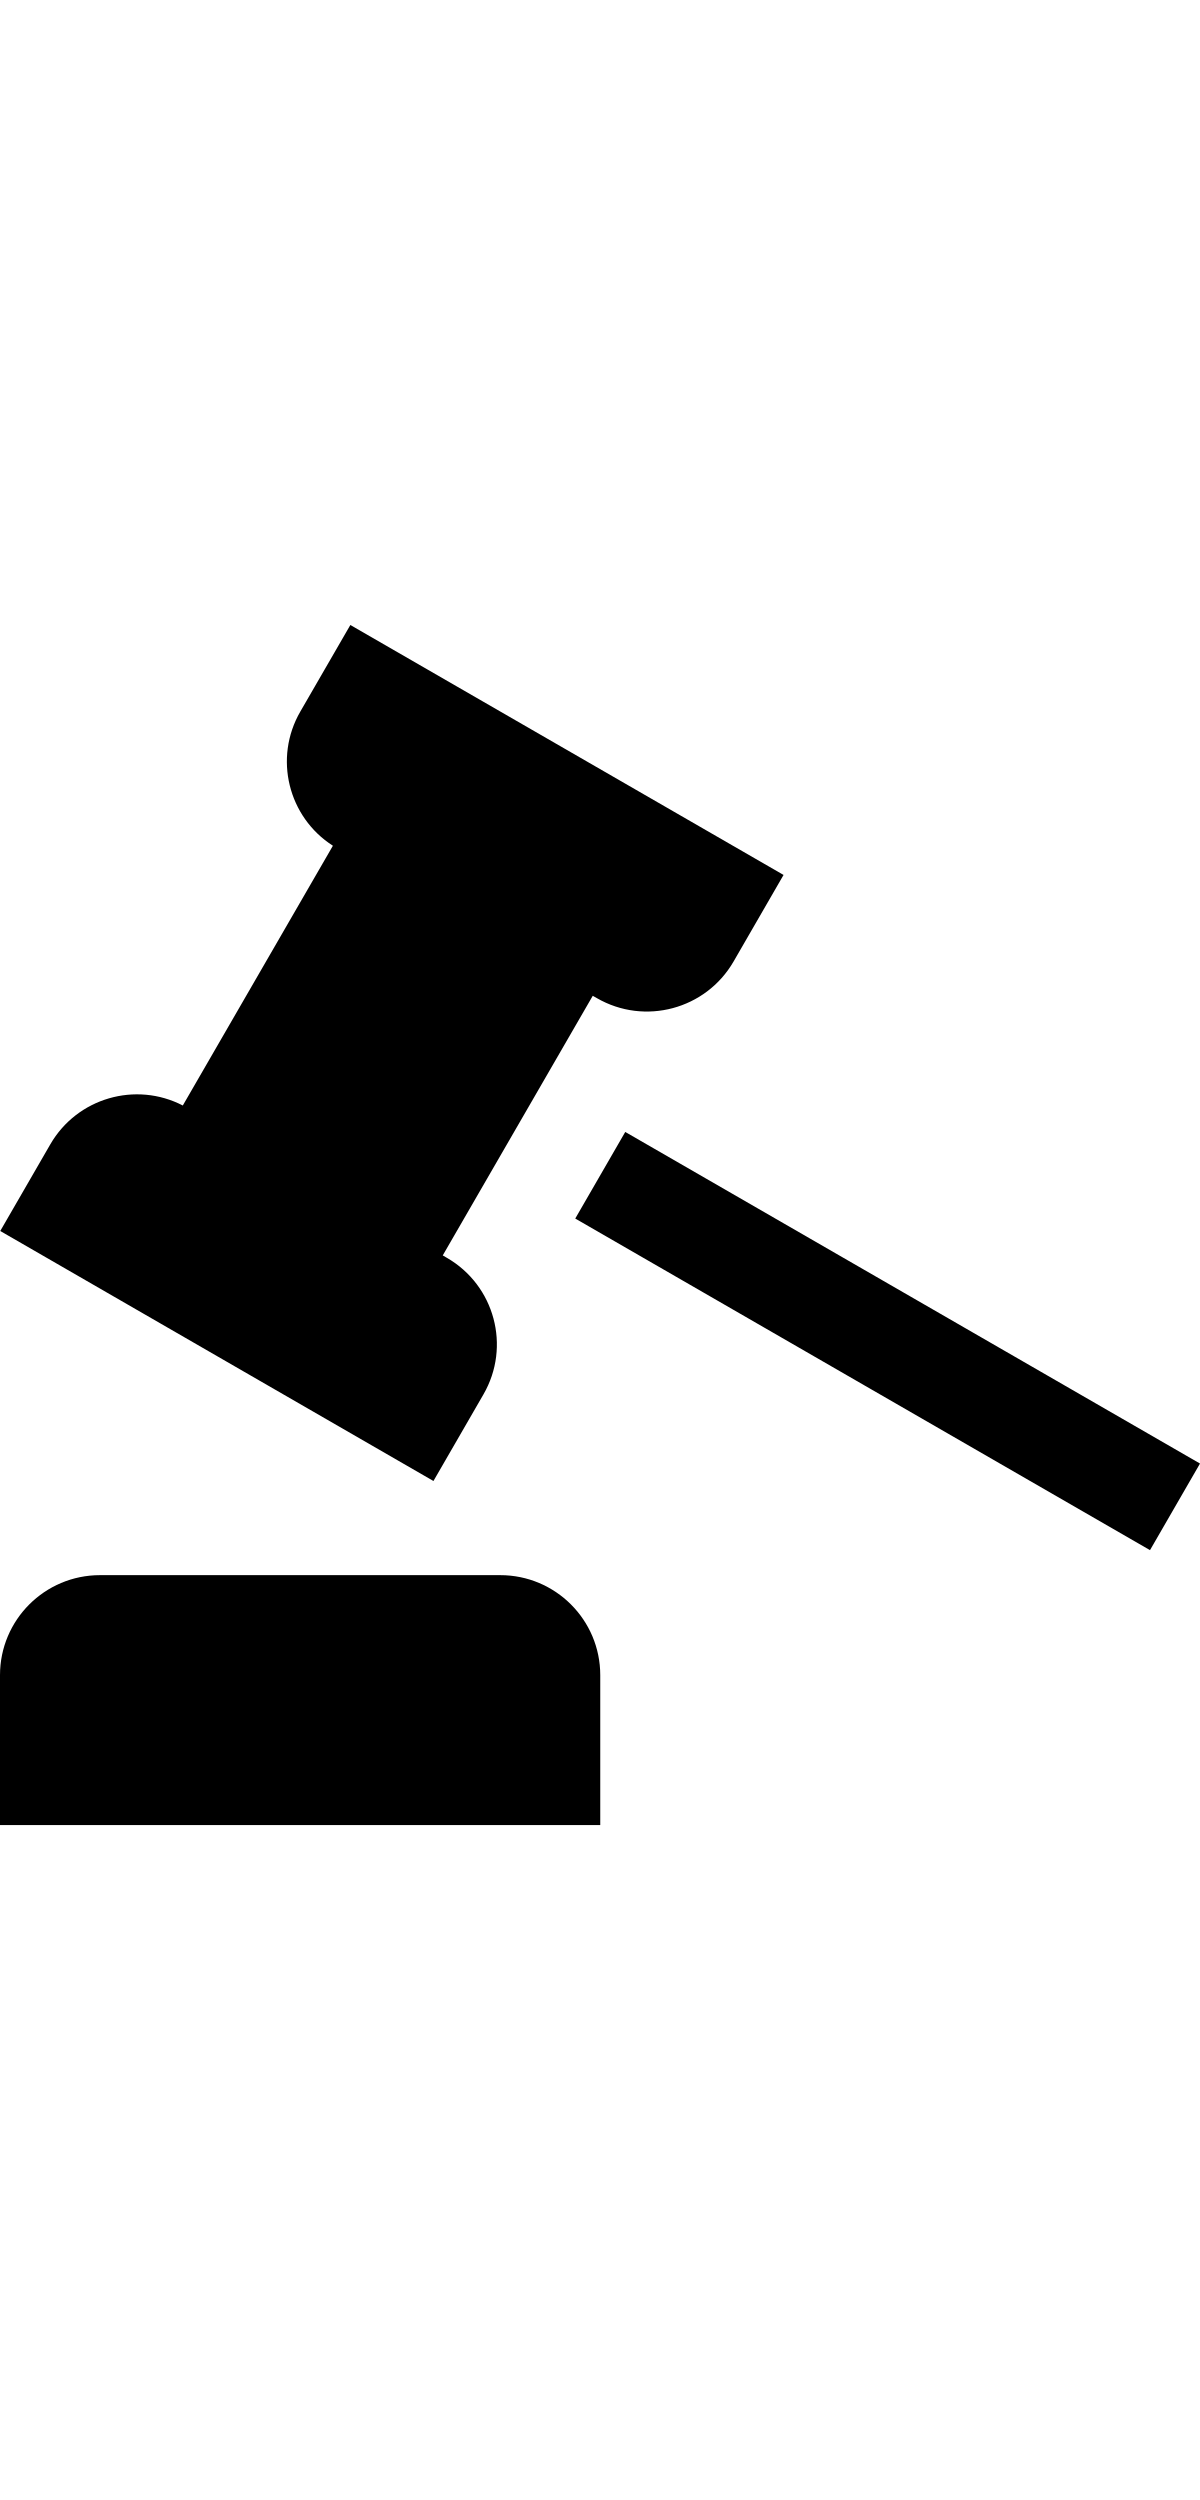
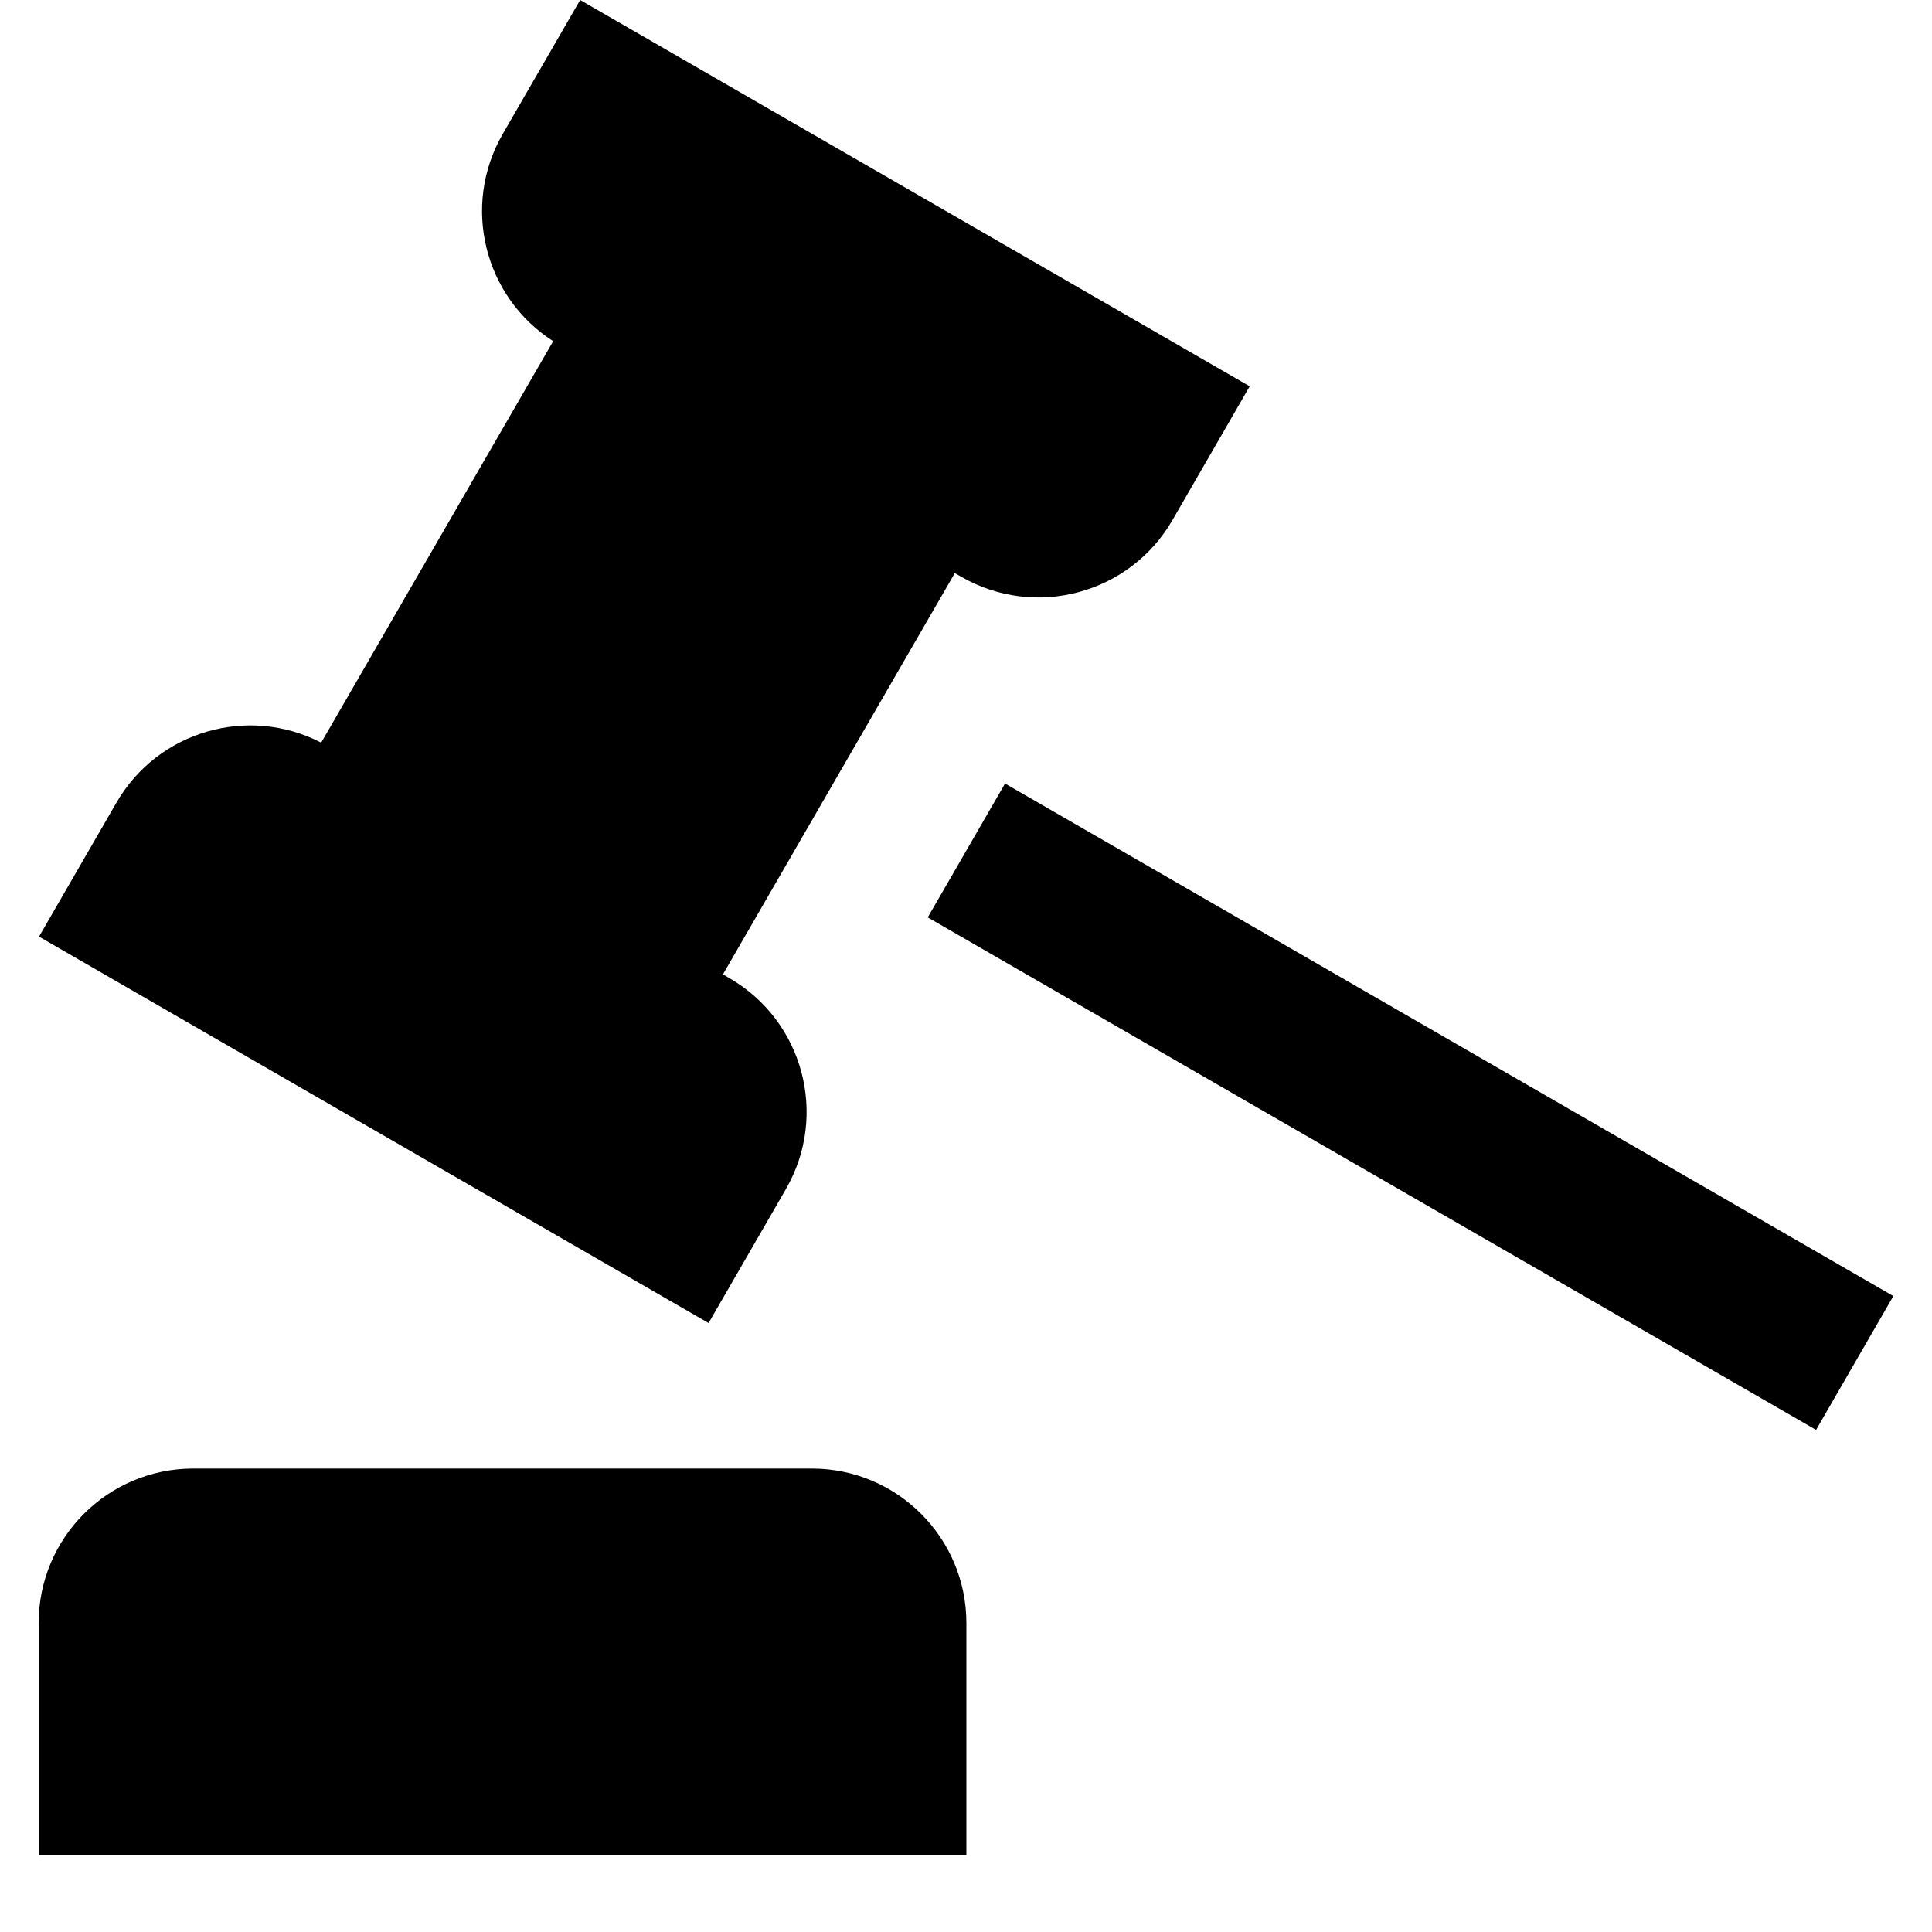
- <svg xmlns="http://www.w3.org/2000/svg" width="1em" height="25" viewBox="0 0 24 25" fill="none">
+ <svg xmlns="http://www.w3.org/2000/svg" width="1em" height="1em" viewBox="0 0 24 25" fill="none">
  <path fill-rule="evenodd" clip-rule="evenodd" d="M11.938 7.463C12.894 8.015 14.118 7.687 14.671 6.731L15.671 4.999L7.007 0L6.006 1.732C5.469 2.661 5.763 3.842 6.658 4.415L3.656 9.61C2.713 9.122 1.543 9.458 1.006 10.387L0.005 12.12L8.669 17.12L9.669 15.388C10.222 14.431 9.894 13.208 8.937 12.656L8.855 12.608L11.855 7.416L11.938 7.463ZM0 21.003C0 19.898 0.895 19.003 2 19.003H10.005C11.109 19.003 12.005 19.898 12.005 21.003V24.001H0V21.003ZM11.505 11.871L23 18.503L24 16.771L12.505 10.139L11.505 11.871Z" fill="currentColor" />
</svg>
